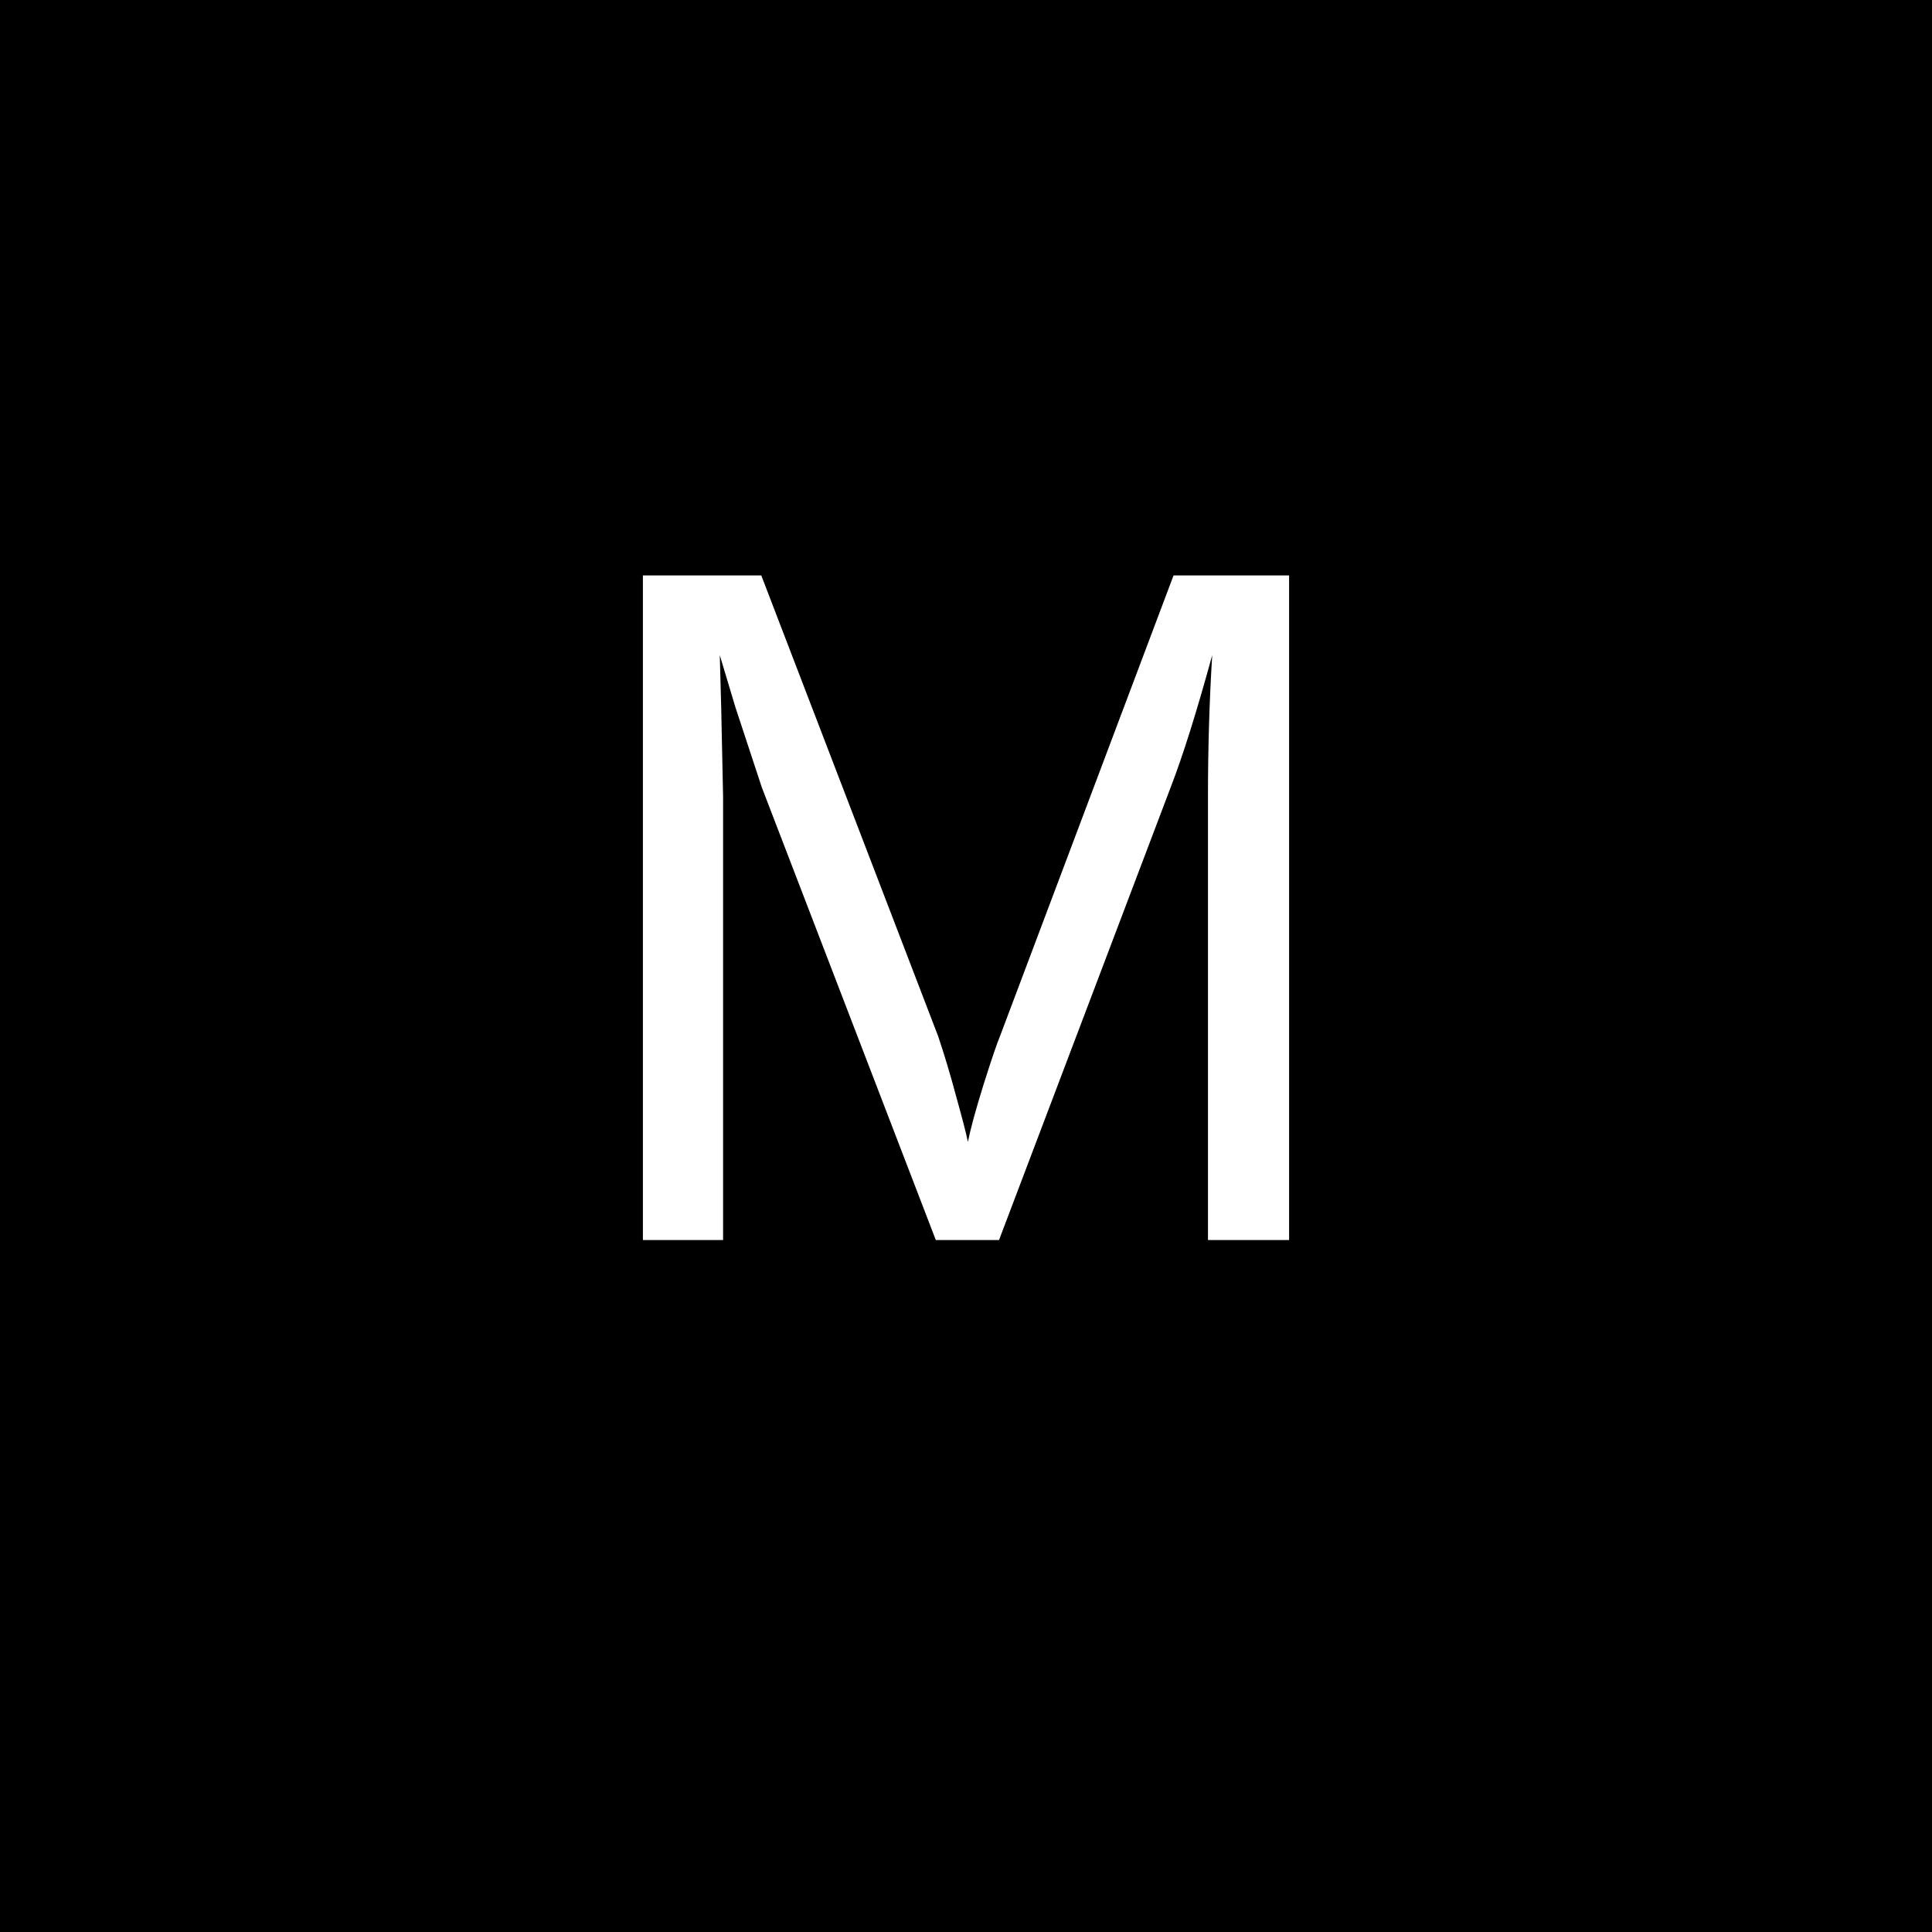
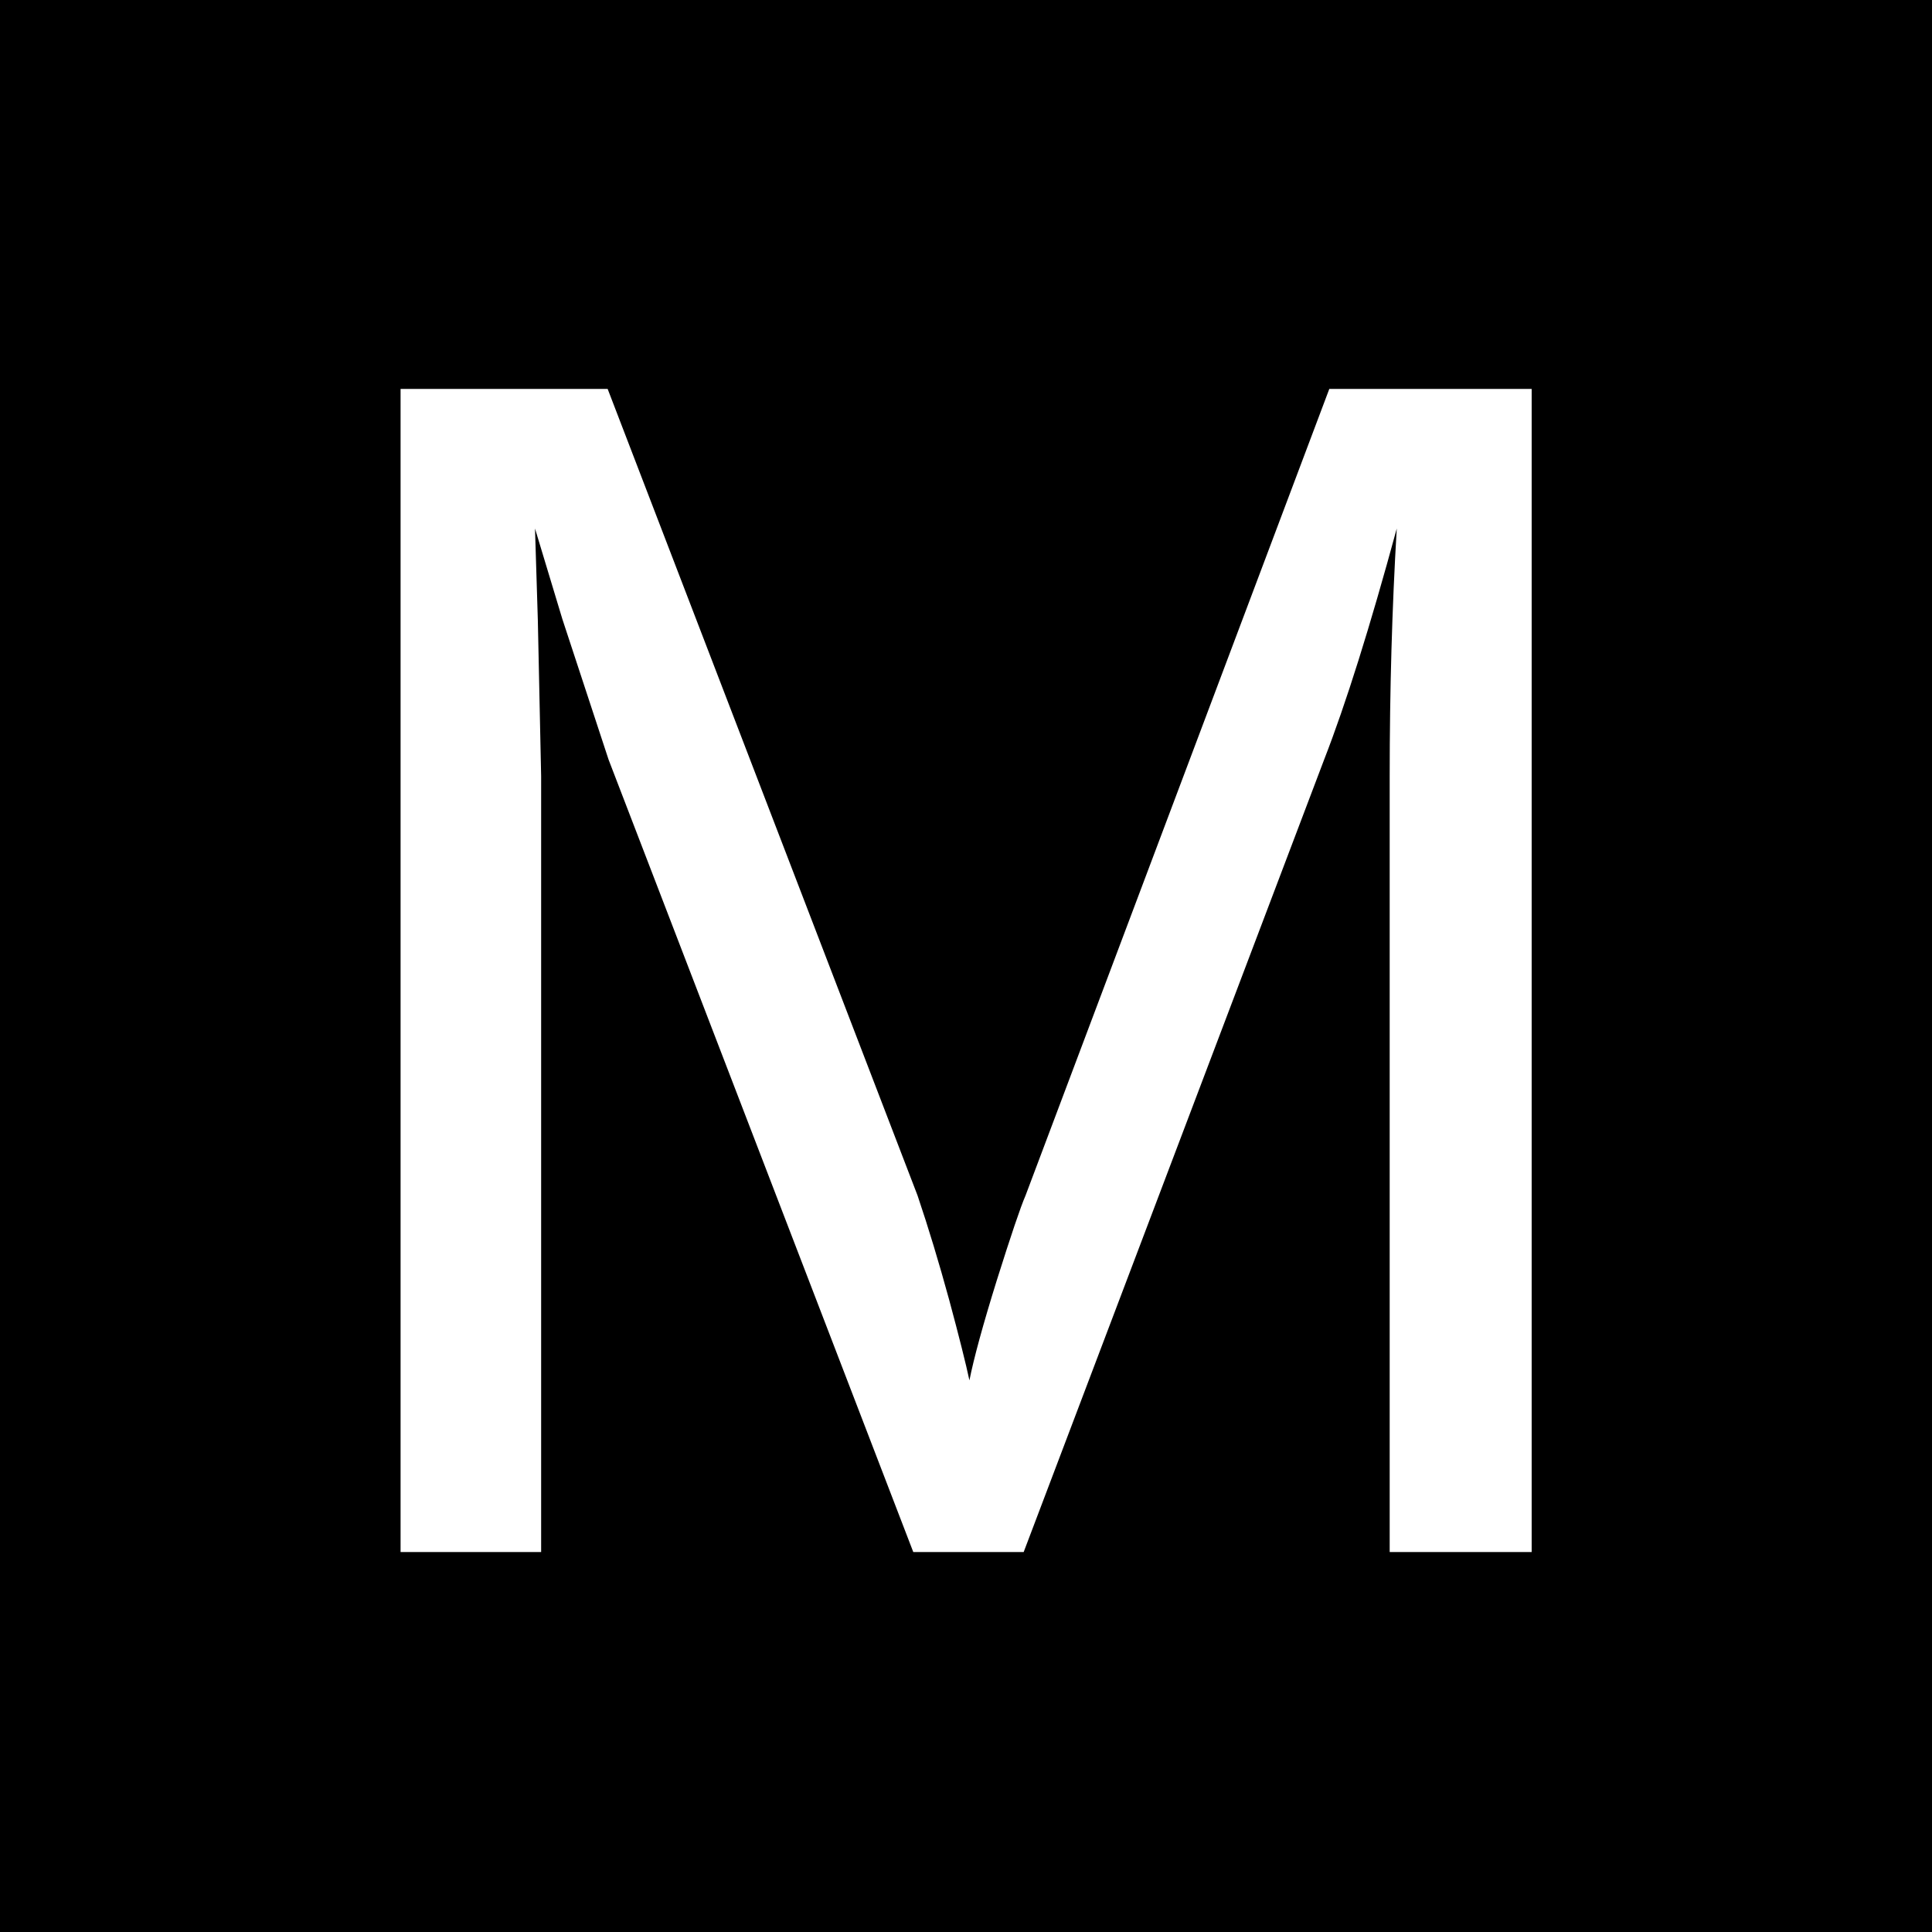
- <svg xmlns="http://www.w3.org/2000/svg" width="64" height="64" viewBox="0 0 64 64">
+ <svg xmlns="http://www.w3.org/2000/svg" viewBox="0 0 64 64">
  <rect width="64" height="64" fill="black" />
-   <text x="50%" y="50%" font-family="Arial, sans-serif" font-size="32" fill="white" text-anchor="middle" dominant-baseline="middle">
+   <text x="32" y="32" font-family="Arial, sans-serif" font-size="56" fill="white" text-anchor="middle" dominant-baseline="central">
    M
  </text>
</svg>
